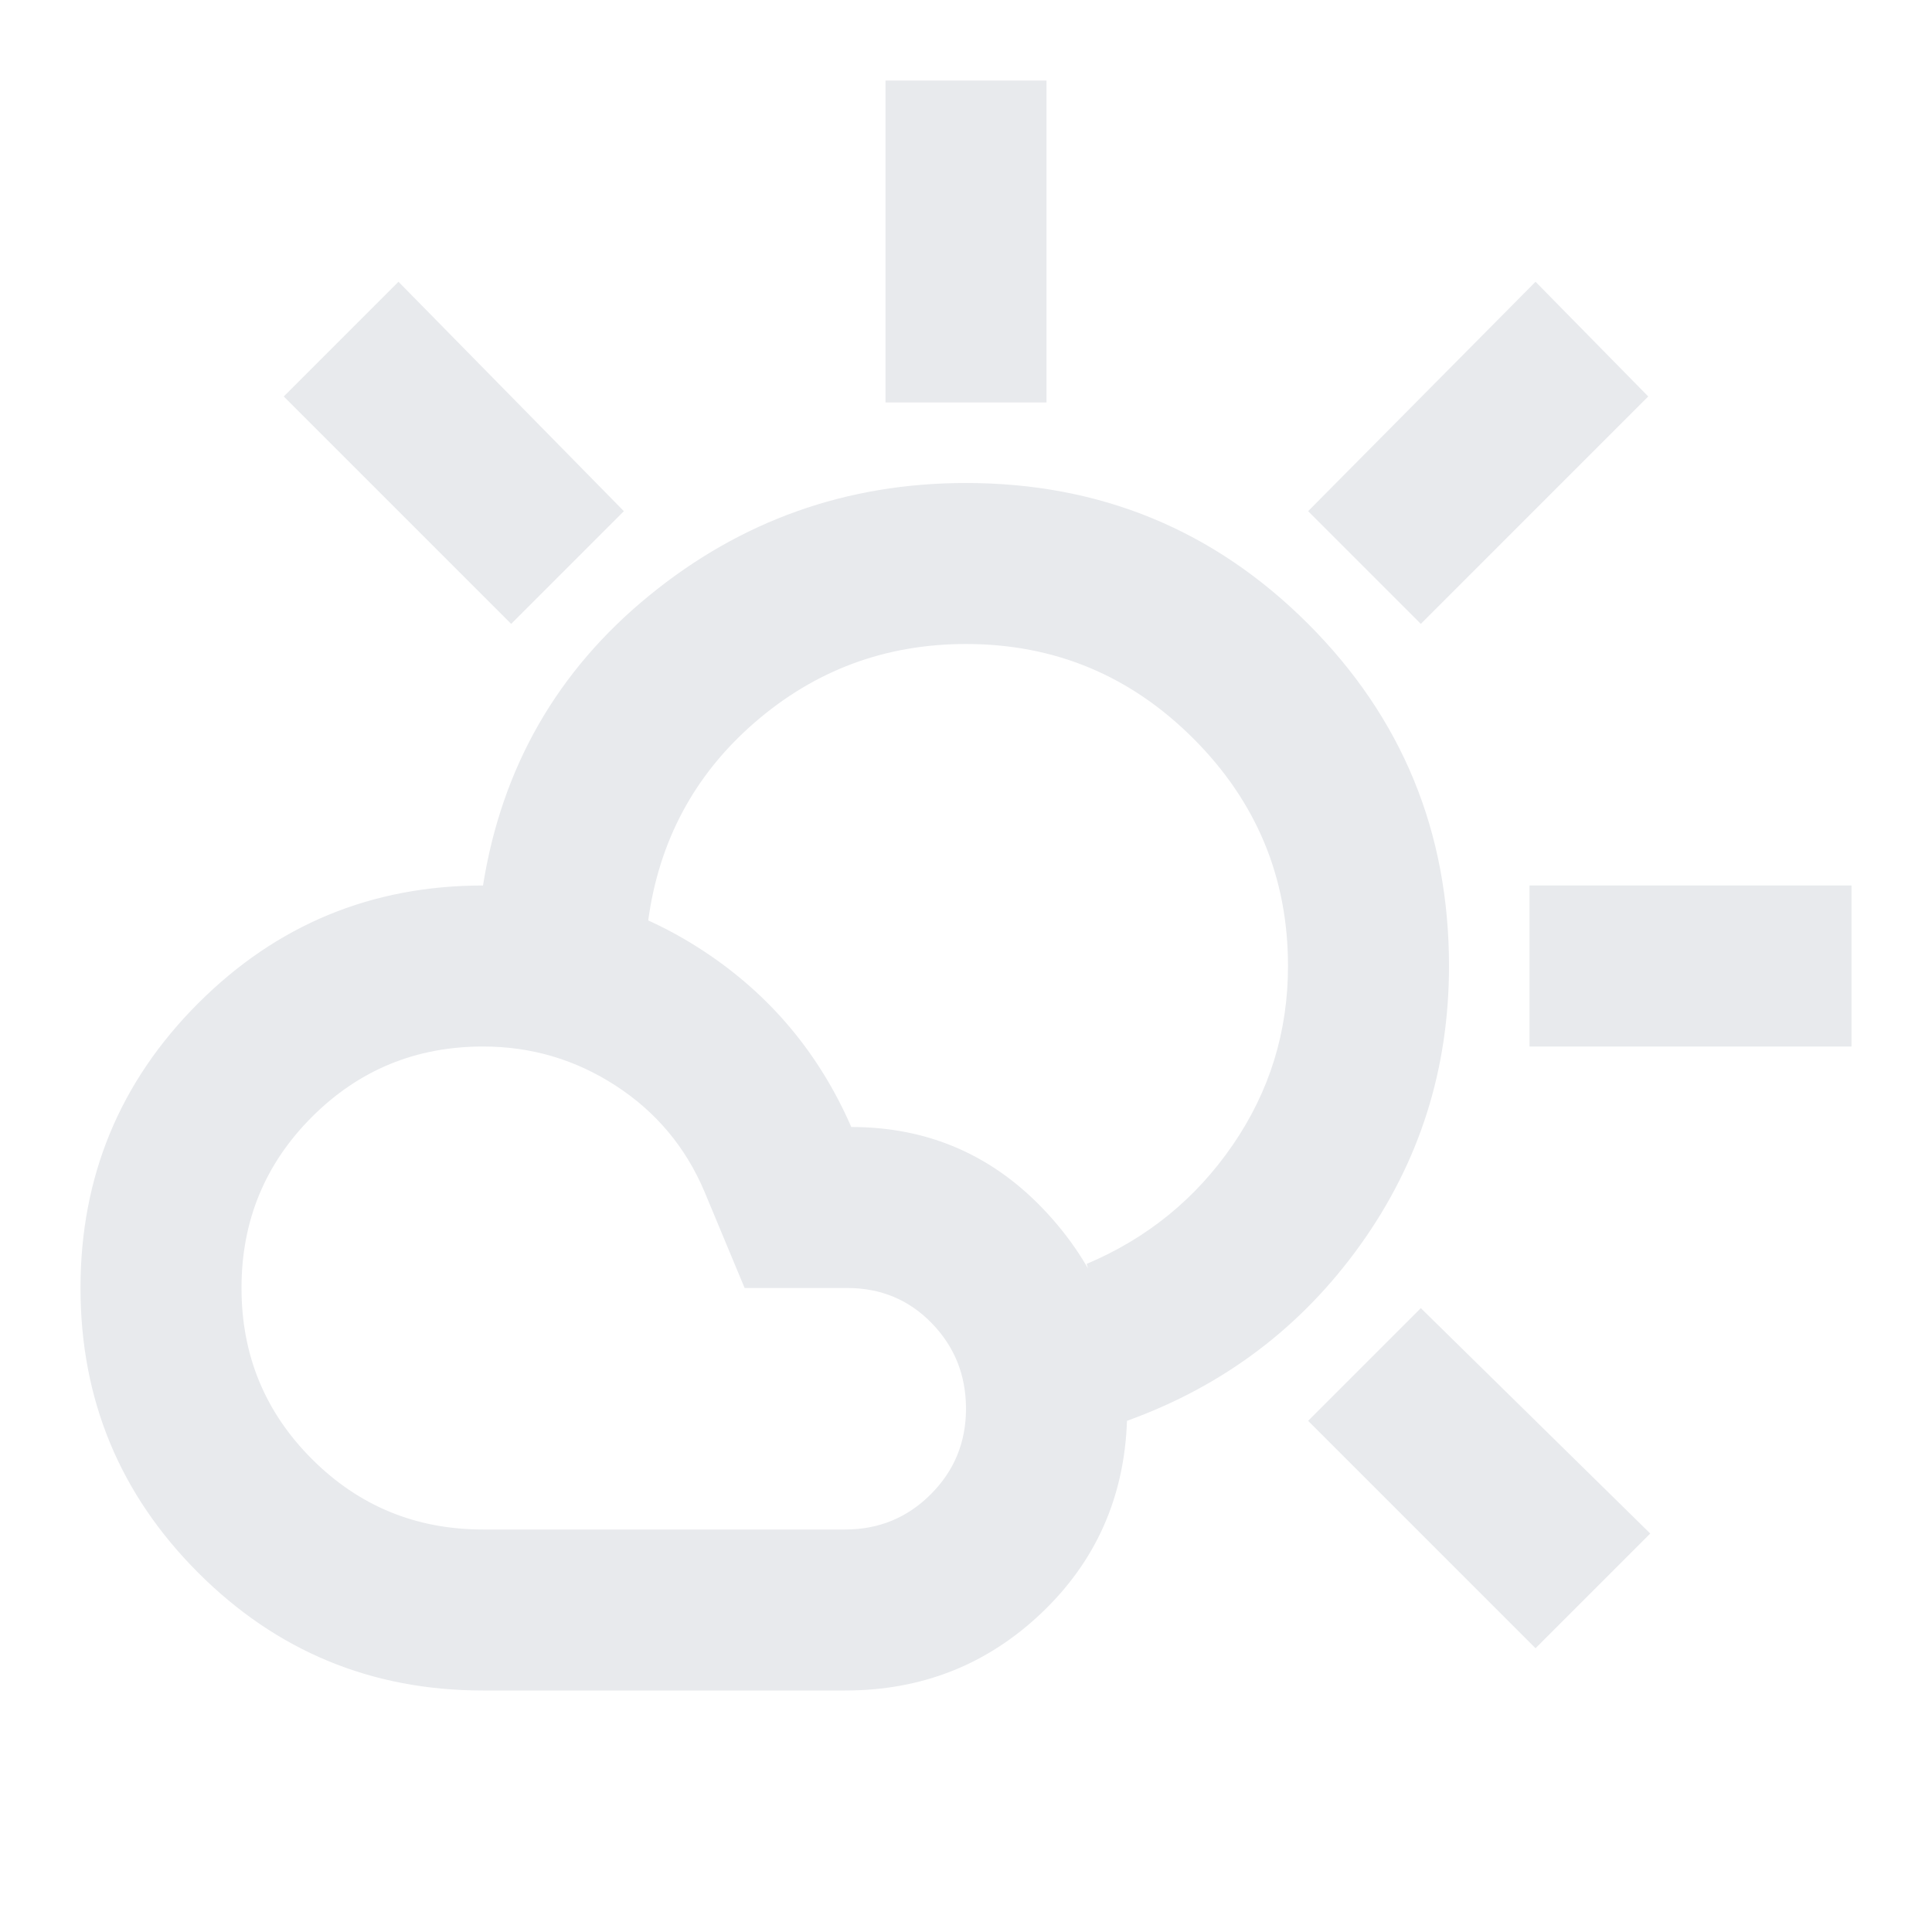
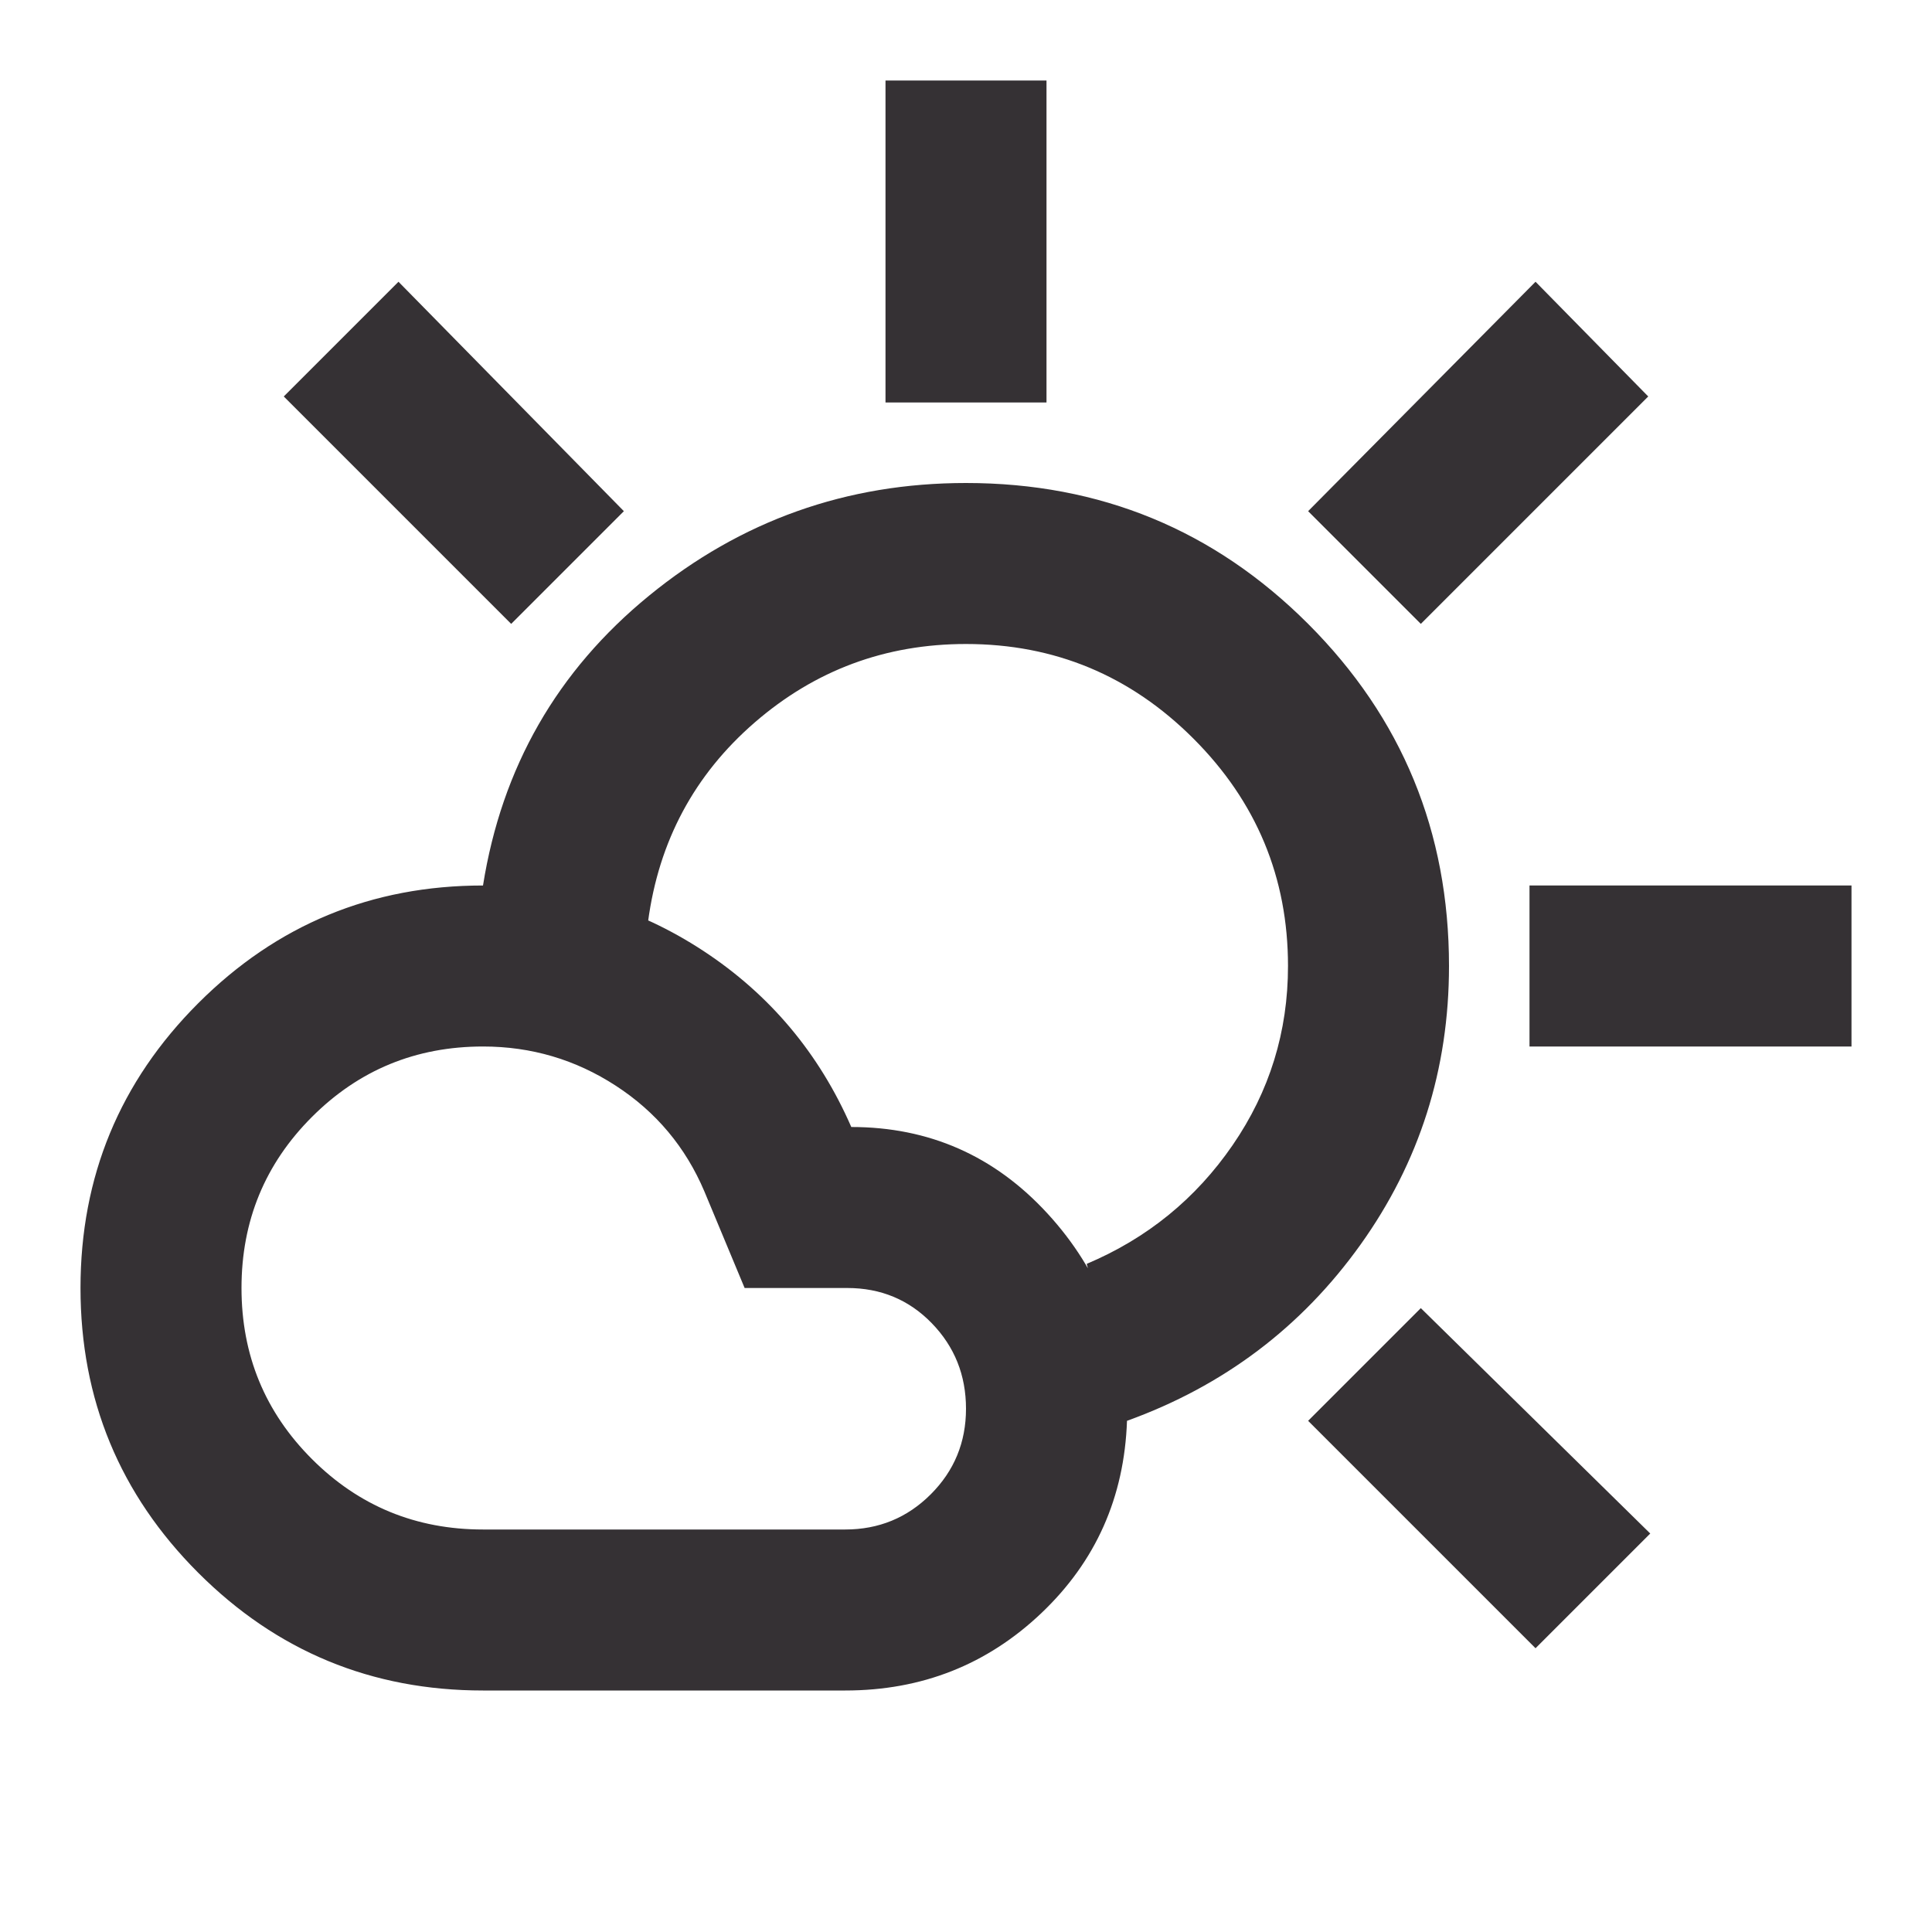
- <svg xmlns="http://www.w3.org/2000/svg" height="24px" viewBox="0 -960 960 960" width="24px" fill="#e8eaed">
+ <svg xmlns="http://www.w3.org/2000/svg" height="24px" viewBox="0 -960 960 960" width="24px" fill="#353134">
  <path d="M440-760v-160h80v160h-80Zm266 110-56-56 113-114 56 57-113 113Zm54 210v-80h160v80H760Zm3 299L650-254l56-56 114 112-57 57ZM254-650 141-763l57-57 112 114-56 56Zm-14 450h180q25 0 42.5-17.5T480-260q0-25-17-42.5T421-320h-51l-20-48q-14-33-44-52.5T240-440q-50 0-85 35t-35 85q0 50 35 85t85 35Zm0 80q-83 0-141.5-58.5T40-320q0-83 58.5-141.5T240-520q60 0 109.5 32.5T423-400q58 0 97.5 43T560-254q-2 57-42.5 95.5T420-120H240Zm320-134q-5-20-10-39t-10-39q45-19 72.5-59t27.5-89q0-66-47-113t-113-47q-60 0-105 39t-53 99q-20-5-41-9t-41-9q14-88 82.5-144T480-720q100 0 170 70t70 170q0 77-44 138.5T560-254Zm-79-226Z" />
</svg>
